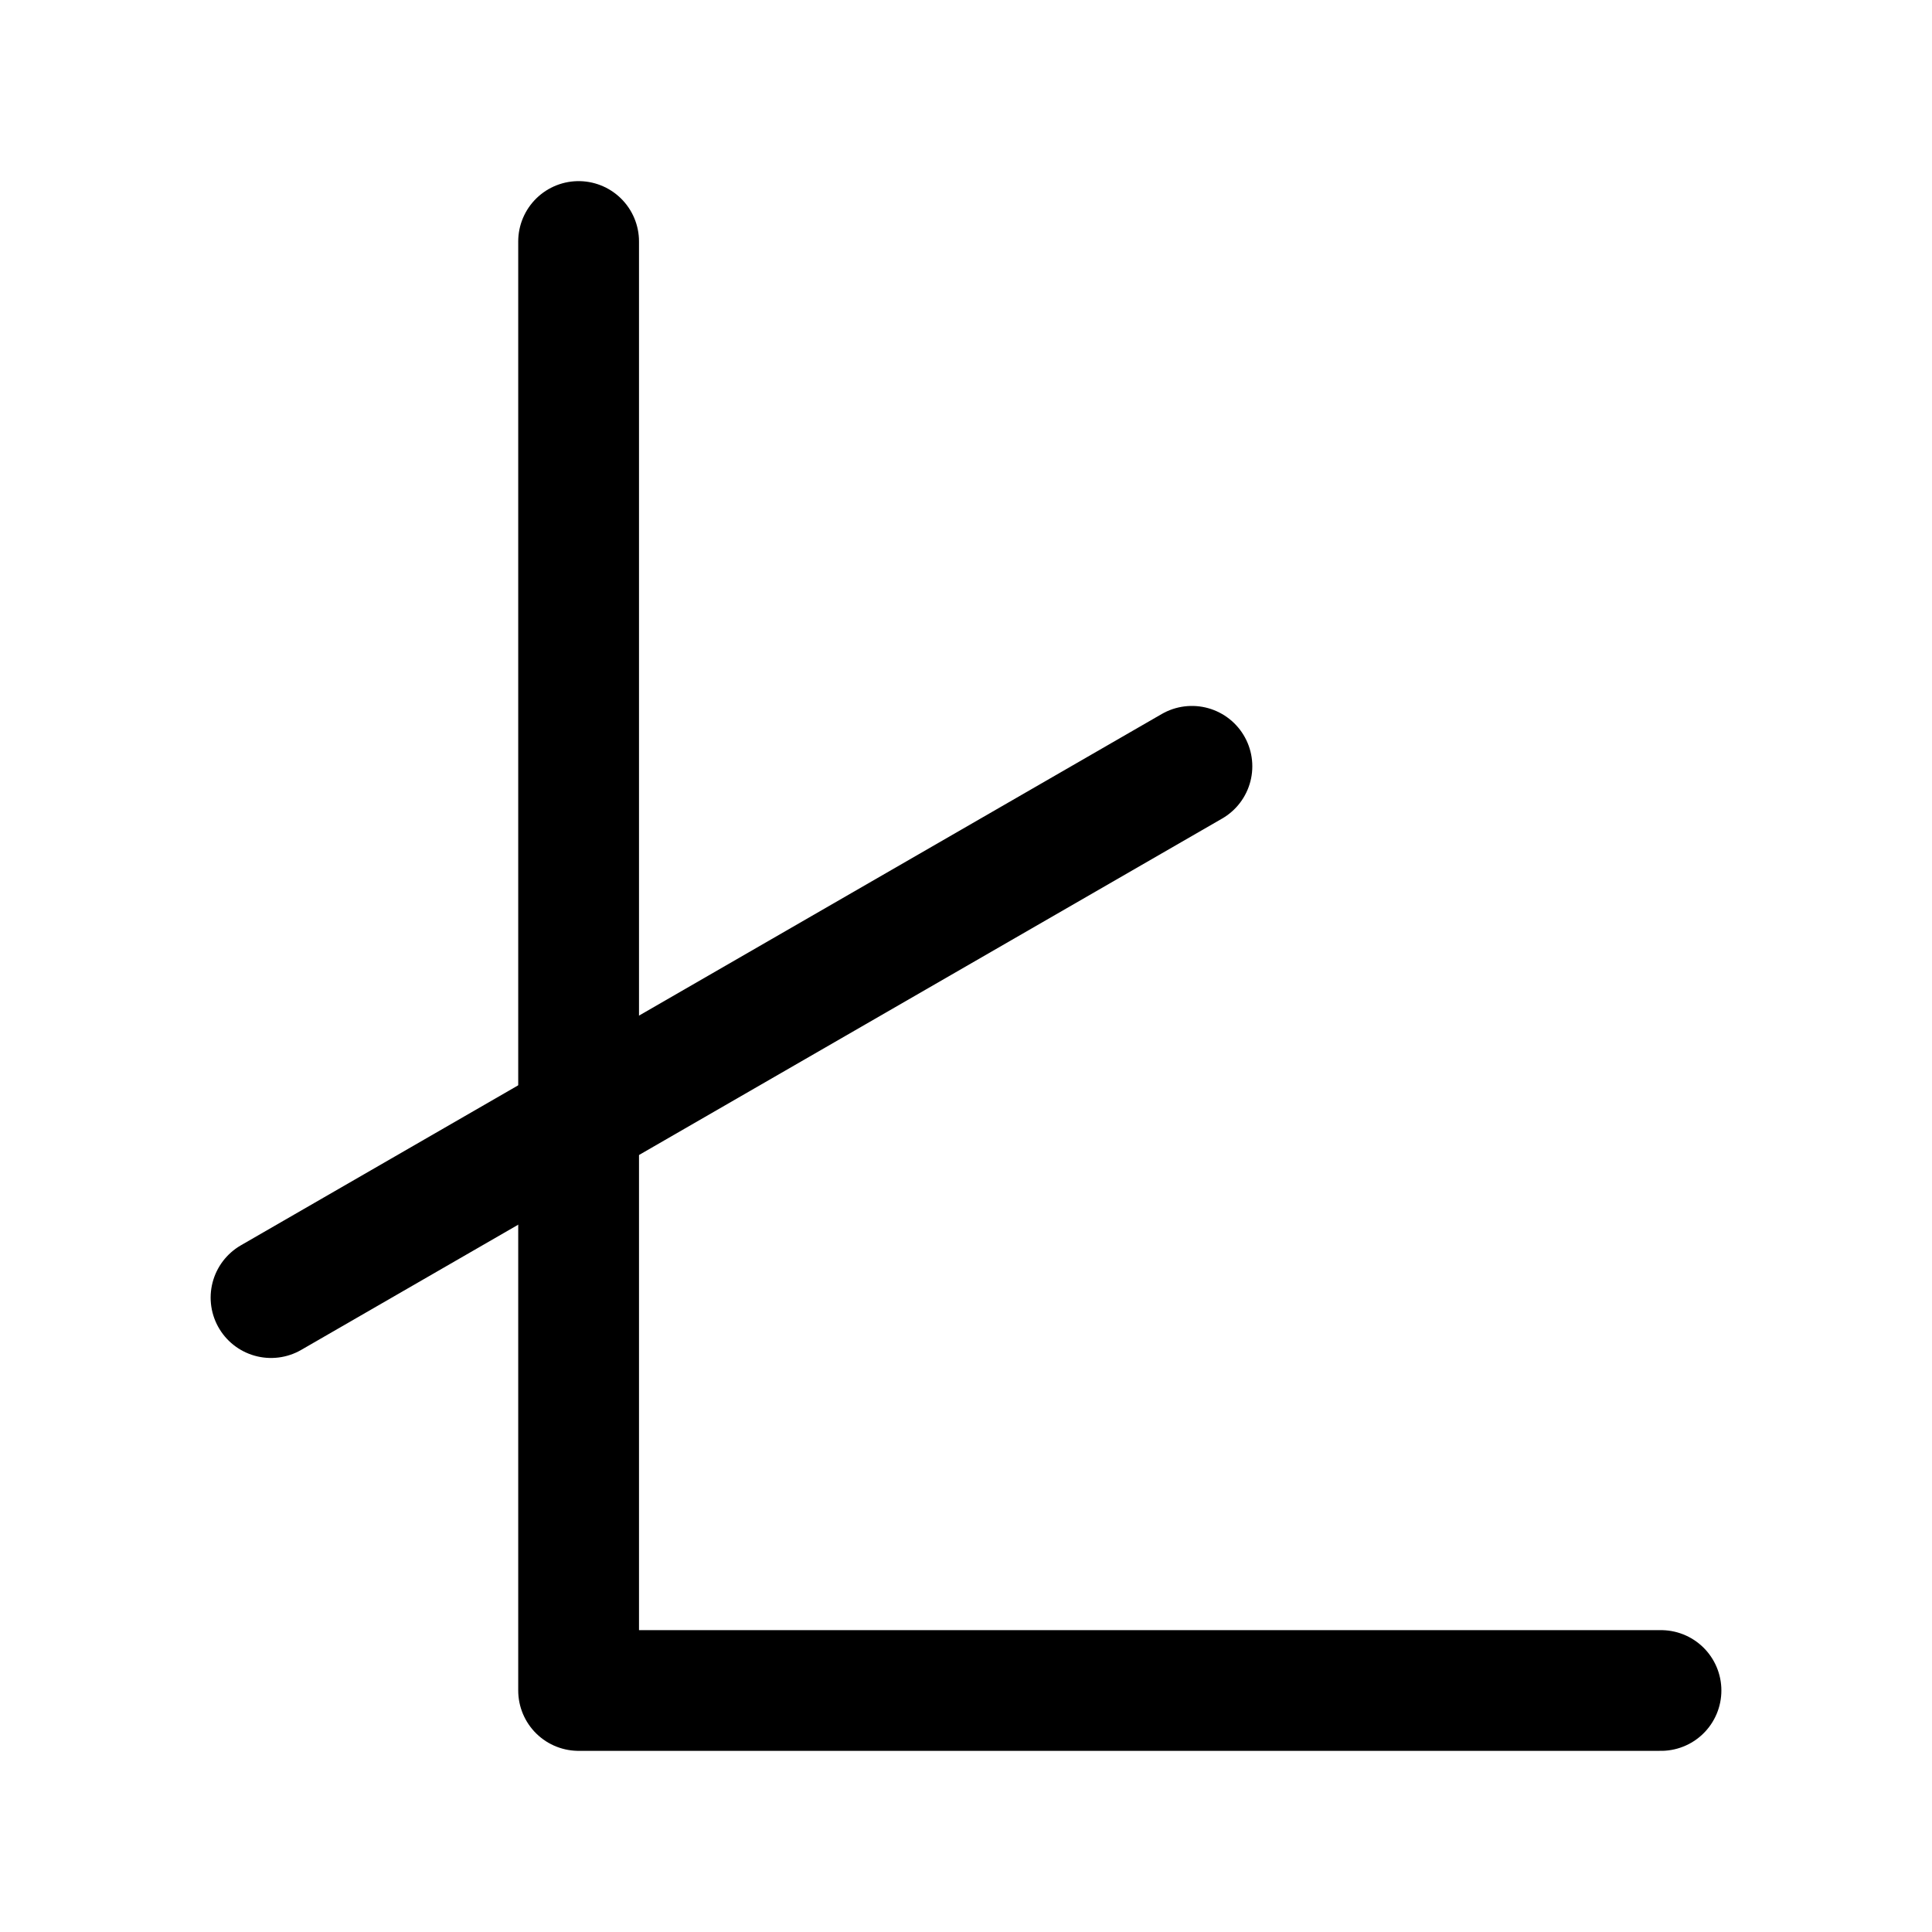
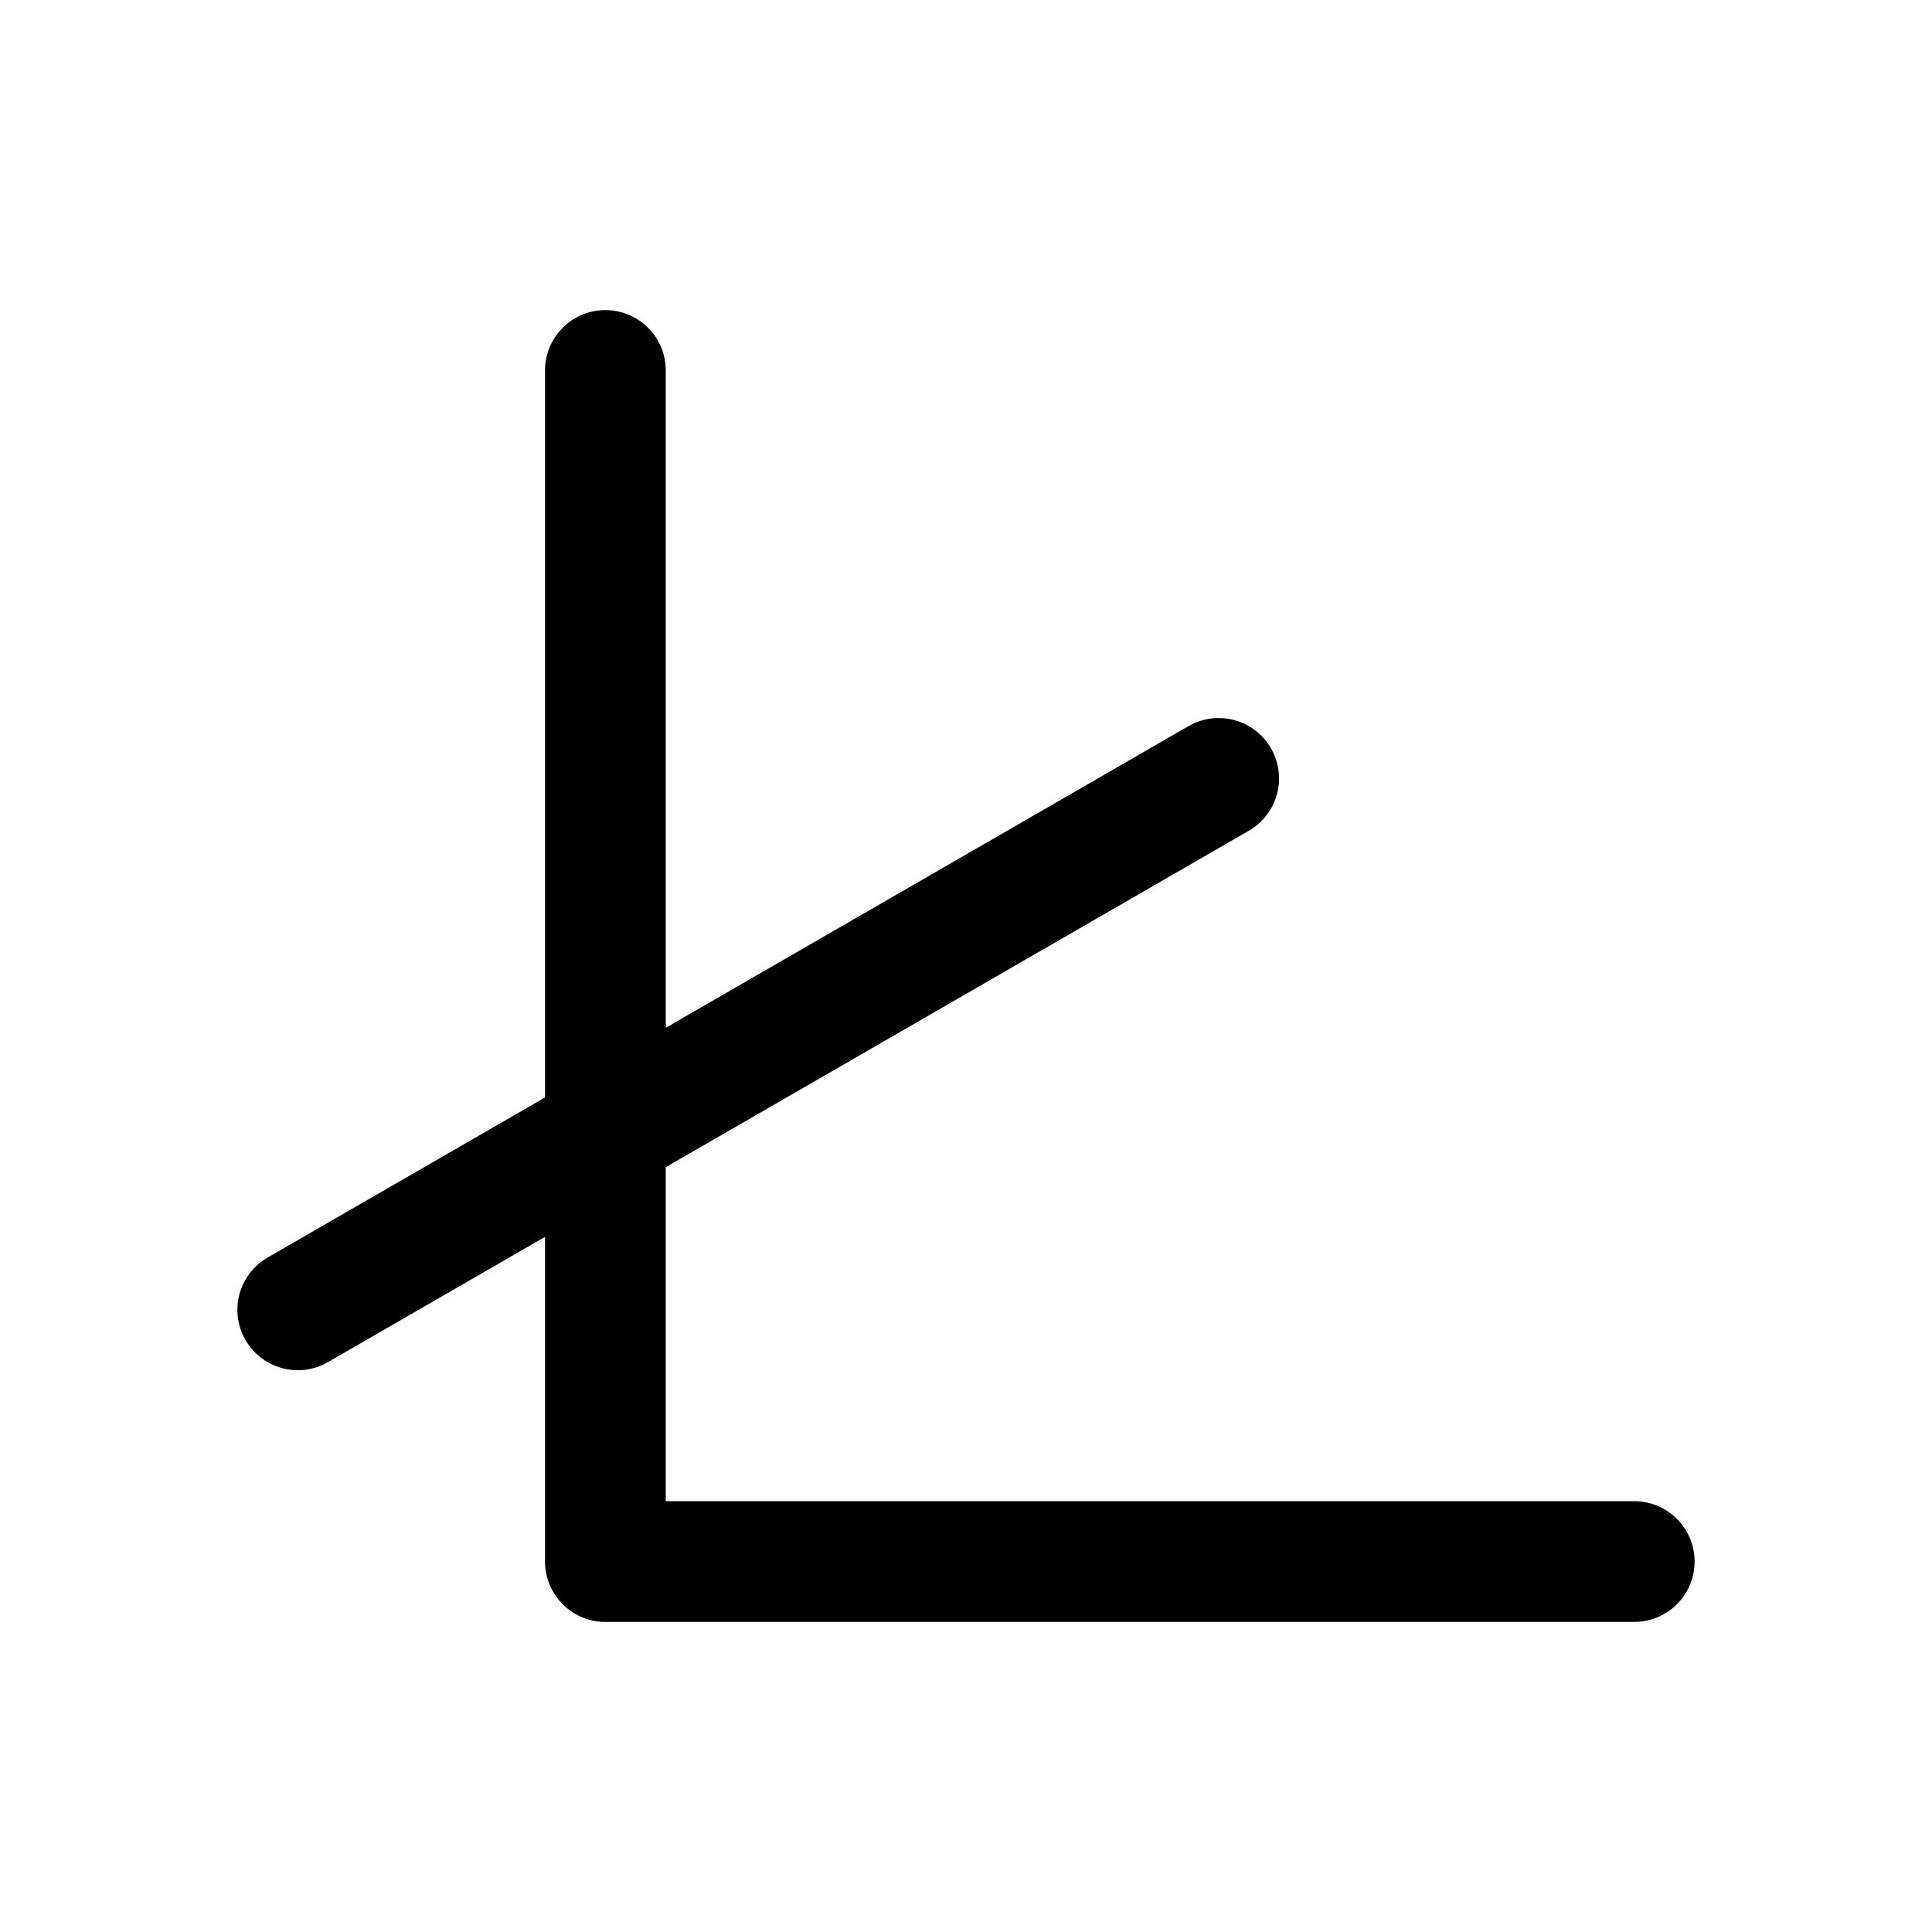
<svg xmlns="http://www.w3.org/2000/svg" viewBox="0 0 32 32" version="1.1" id="svg4" width="32" height="32">
  <defs id="defs4" />
-   <g id="g2" transform="matrix(1.170591,0,0,1.169941,0.3370835,-4.157171)" style="stroke-width:0.855">
-     <path style="fill:none;stroke:#000000;stroke-width:1.709;stroke-linecap:round;stroke-linejoin:round;stroke-miterlimit:4.5;paint-order:markers stroke fill" d="M 7.899,6.972 V 27.486 H 23.214" id="path1" />
-     <path style="fill:none;stroke:#000000;stroke-width:1.709;stroke-linecap:round;stroke-linejoin:round;stroke-miterlimit:4.5;paint-order:markers stroke fill" d="M 3.547,21.924 16.577,14.402" id="path2" />
+   <g id="g1" transform="translate(0,0.8060445)">
+     <path style="fill:none;stroke:#000000;stroke-width:2;stroke-linecap:round;stroke-linejoin:round;stroke-miterlimit:4.5;paint-order:markers stroke fill" d="M 10.027,5.33 V 25.058 h 17.041" id="path1" />
+     <path style="fill:none;stroke:#000000;stroke-width:2;stroke-linecap:round;stroke-linejoin:round;stroke-miterlimit:4.5;paint-order:markers stroke fill" d="M 4.932,20.889 20.185,12.087" id="path2" />
  </g>
</svg>
